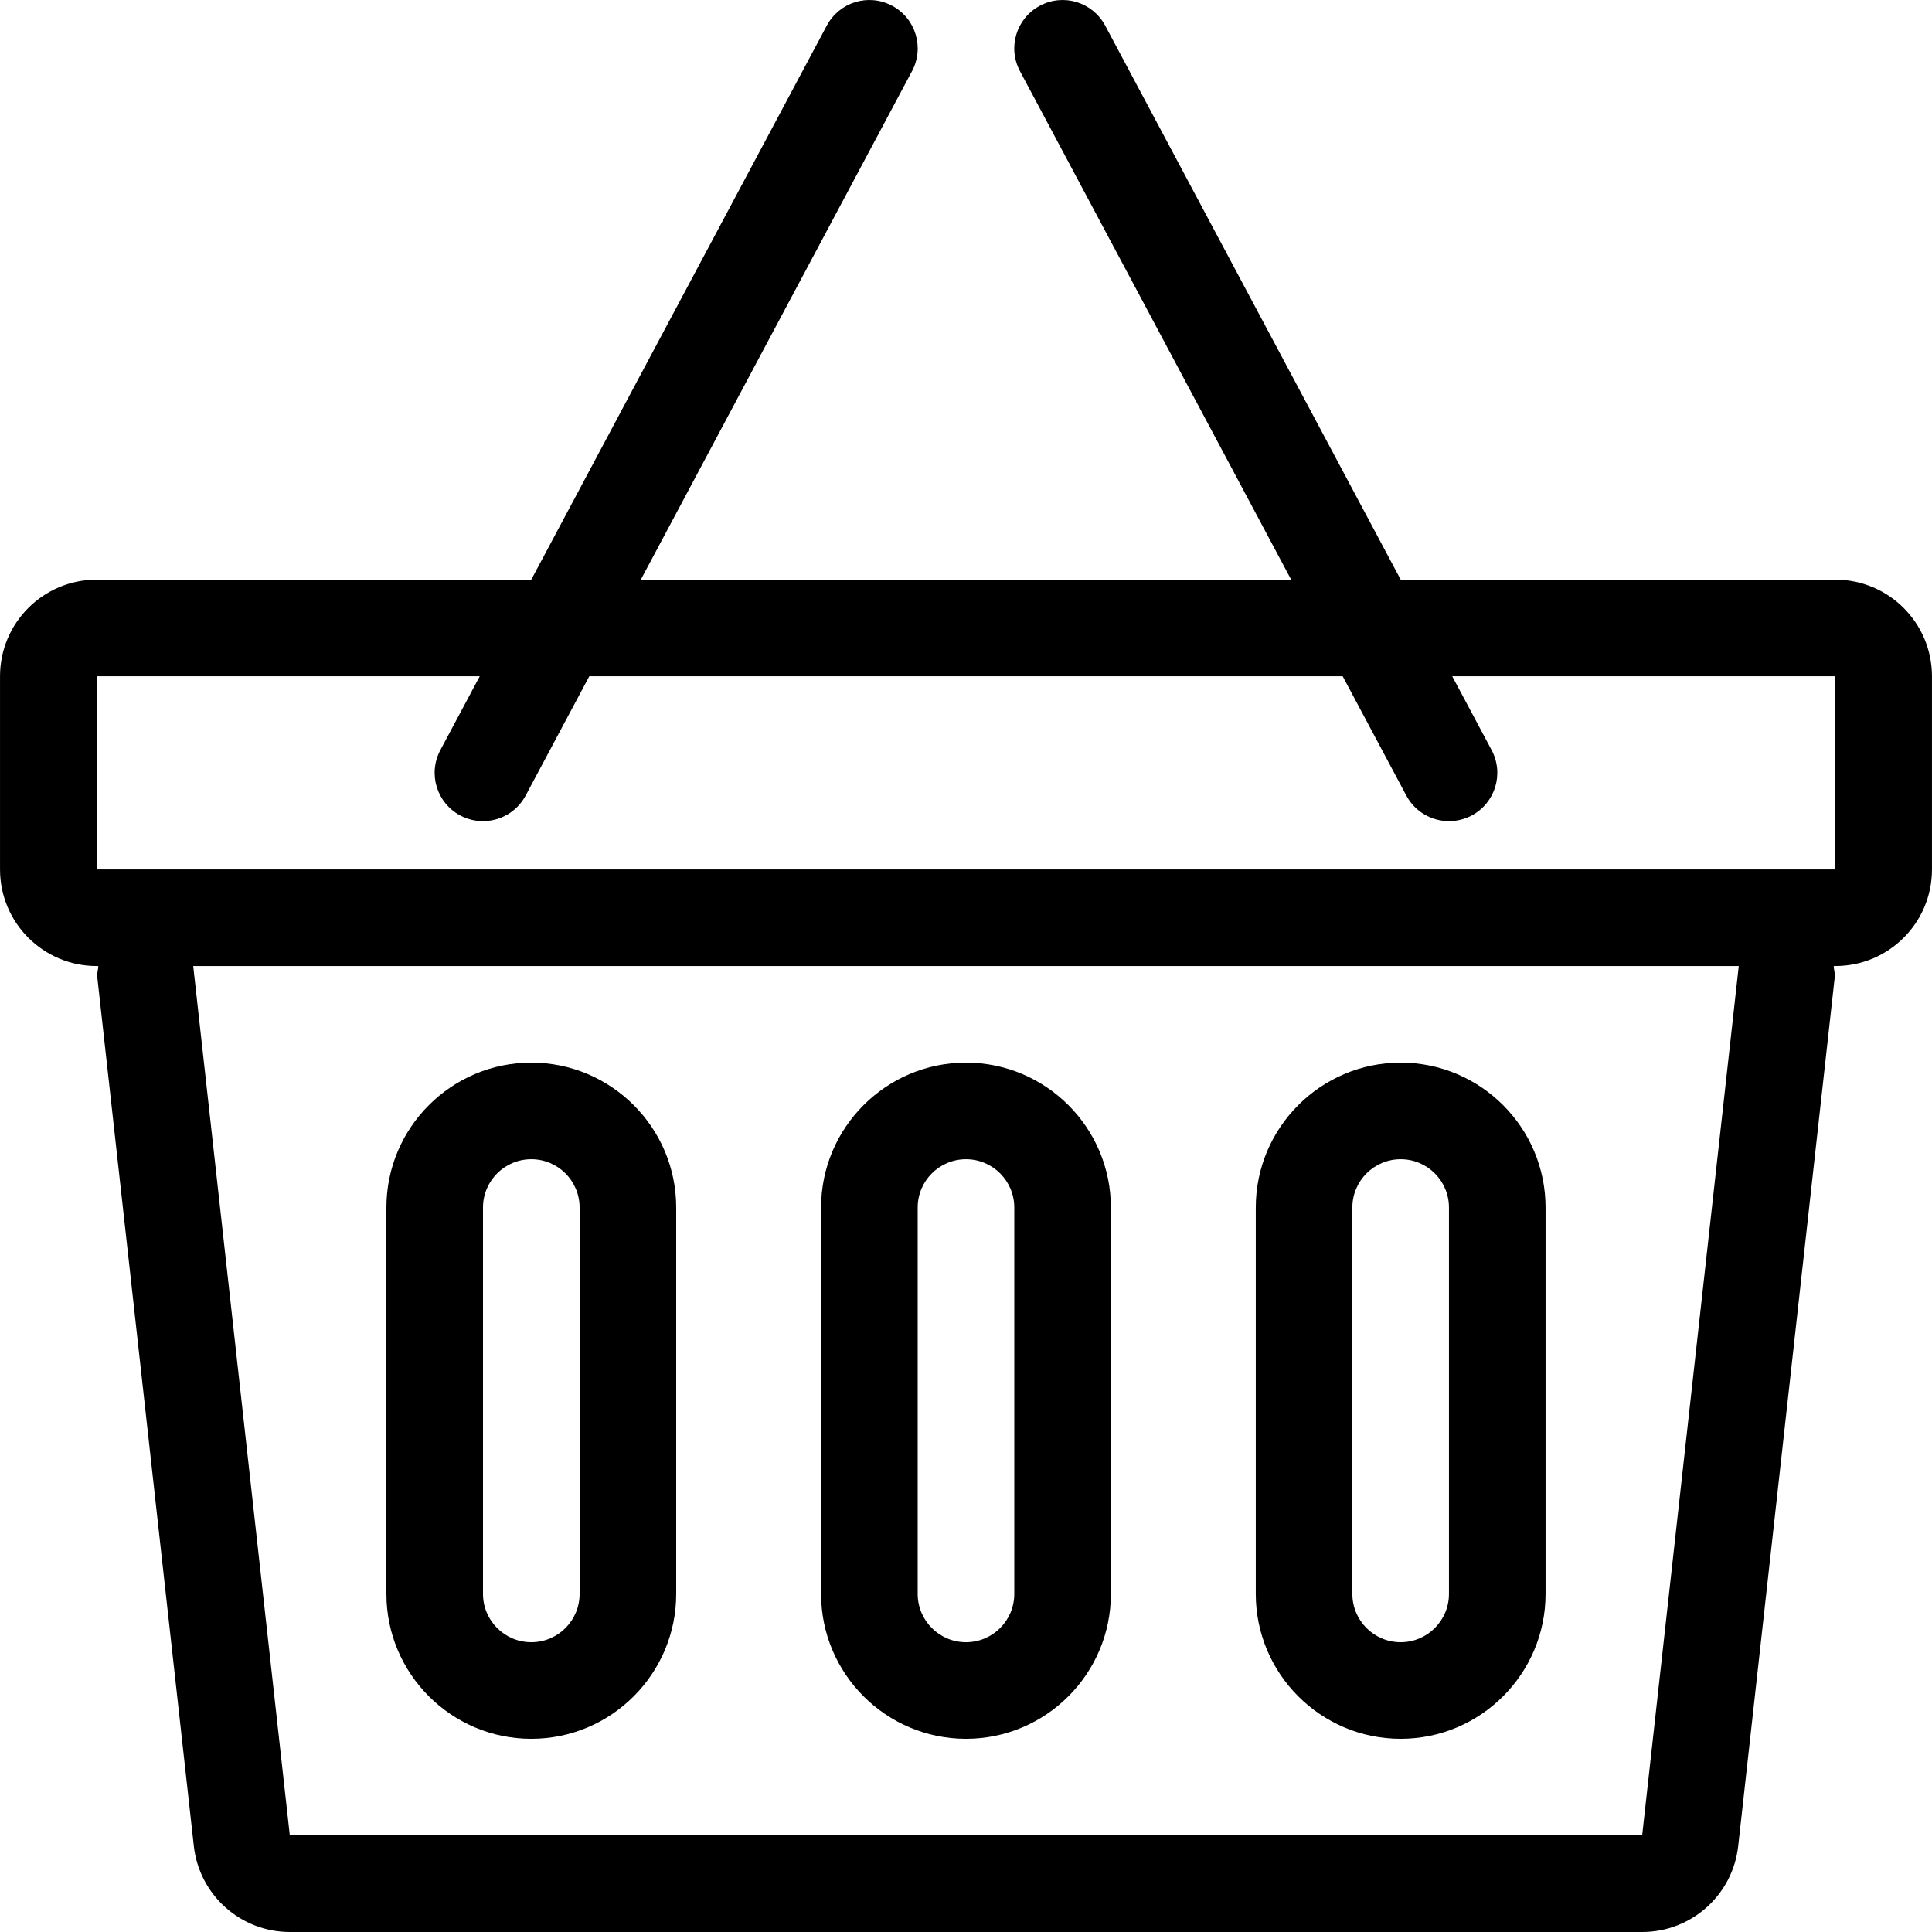
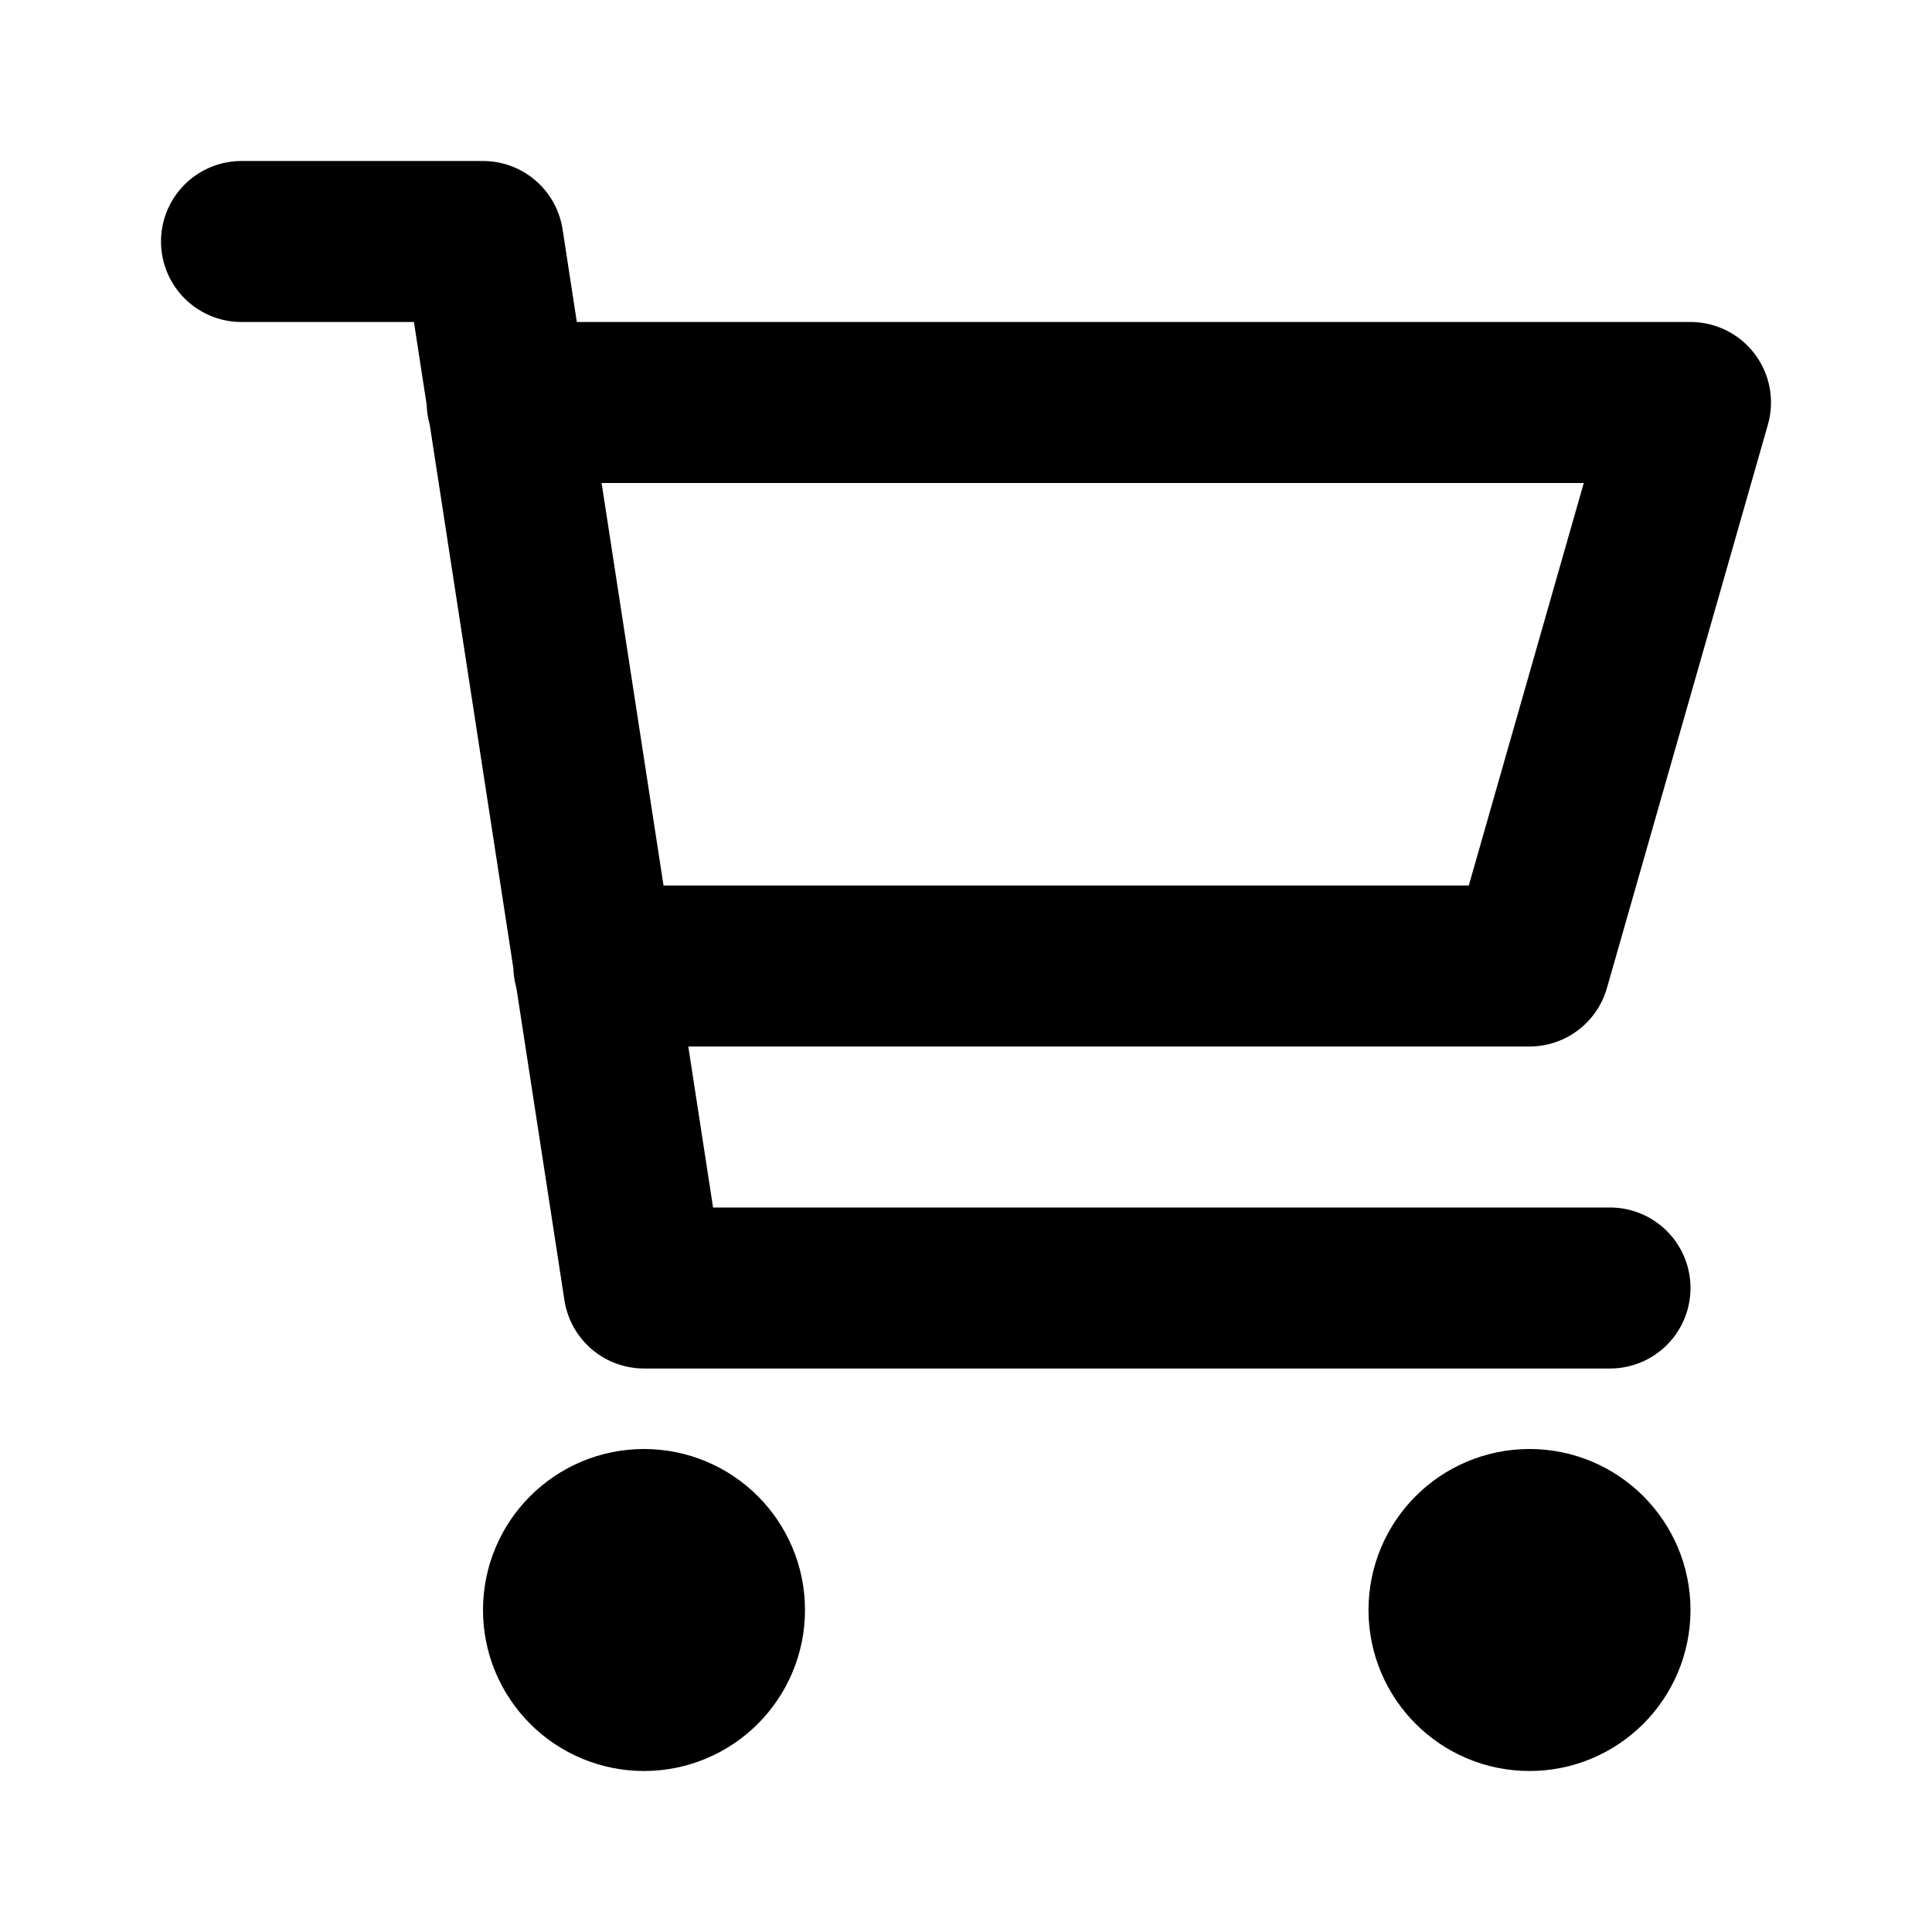
- <svg xmlns="http://www.w3.org/2000/svg" fill="#000000" height="800px" width="800px" version="1.1" id="Layer_1" viewBox="0 0 512.002 512.002" xml:space="preserve">
-   <g>
-     <g>
-       <path d="M486.389,153.614H371.202L292.894,6.795c-3.328-6.246-11.059-8.627-17.322-5.273c-6.238,3.328-8.601,11.076-5.273,17.322    l71.874,134.771h-172.35l71.874-134.771c3.328-6.246,0.964-14.003-5.273-17.322c-6.289-3.354-13.986-0.973-17.322,5.273    l-78.308,146.82H25.605c-14.139,0-25.599,11.46-25.599,25.599v51.198c0,14.139,11.46,25.599,25.599,25.599h0.444    c0,0.956-0.393,1.869-0.282,2.824l25.599,230.392c1.442,12.962,12.399,22.775,25.446,22.775H435.2    c13.047,0,24.003-9.813,25.445-22.775l25.599-230.392c0.111-0.964-0.282-1.869-0.282-2.824h0.435    c14.139,0,25.599-11.46,25.599-25.599v-51.198C511.988,165.083,500.529,153.614,486.389,153.614z M435.191,486.403H76.803    L51.204,256.011H460.79L435.191,486.403z M486.389,230.412L486.389,230.412H25.605v-51.198h101.535l-10.444,19.575    c-3.328,6.246-0.964,14.003,5.273,17.322c1.928,1.024,3.985,1.502,6.016,1.502c4.574,0,9.002-2.449,11.315-6.775l16.87-31.623    h199.656l16.87,31.623c2.312,4.326,6.741,6.775,11.315,6.775c2.022,0,4.087-0.478,6.016-1.502    c6.238-3.328,8.601-11.076,5.273-17.322l-10.444-19.575h101.535V230.412z" />
-     </g>
-   </g>
-   <g>
-     <g>
-       <path d="M140.801,281.61c-21.17,0-38.399,17.228-38.399,38.399v102.397c0,21.179,17.228,38.399,38.399,38.399    s38.399-17.228,38.399-38.399V320.009C179.2,298.838,161.971,281.61,140.801,281.61z M153.6,422.405c0,7.065-5.734,12.8-12.8,12.8    s-12.8-5.734-12.8-12.8V320.009c0-7.065,5.734-12.8,12.8-12.8s12.8,5.734,12.8,12.8V422.405z" />
-     </g>
-   </g>
-   <g>
-     <g>
-       <path d="M255.997,281.61c-21.17,0-38.399,17.228-38.399,38.399v102.397c0,21.179,17.228,38.399,38.399,38.399    s38.399-17.228,38.399-38.399V320.009C294.396,298.838,277.167,281.61,255.997,281.61z M268.797,422.405    c0,7.065-5.734,12.8-12.8,12.8c-7.065,0-12.8-5.734-12.8-12.8V320.009c0-7.065,5.734-12.8,12.8-12.8c7.065,0,12.8,5.734,12.8,12.8    V422.405z" />
-     </g>
-   </g>
-   <g>
-     <g>
-       <path d="M371.193,281.61c-21.17,0-38.399,17.228-38.399,38.399v102.397c0,21.179,17.228,38.399,38.399,38.399    s38.399-17.228,38.399-38.399V320.009C409.592,298.838,392.364,281.61,371.193,281.61z M383.993,422.405    c0,7.065-5.734,12.8-12.8,12.8s-12.8-5.734-12.8-12.8V320.009c0-7.065,5.734-12.8,12.8-12.8s12.8,5.734,12.8,12.8V422.405z" />
-     </g>
-   </g>
+ <svg xmlns="http://www.w3.org/2000/svg" width="800px" height="800px" viewBox="0 0 24 24" fill="none">
+   <path d="M6.3 5H21L19 12H7.377M20 16H8L6 3H3M9 20C9 20.552 8.552 21 8 21C7.448 21 7 20.552 7 20C7 19.448 7.448 19 8 19C8.552 19 9 19.448 9 20ZM20 20C20 20.552 19.552 21 19 21C18.448 21 18 20.552 18 20C18 19.448 18.448 19 19 19C19.552 19 20 19.448 20 20Z" stroke="#000000" stroke-width="2" stroke-linecap="round" stroke-linejoin="round" />
</svg>
